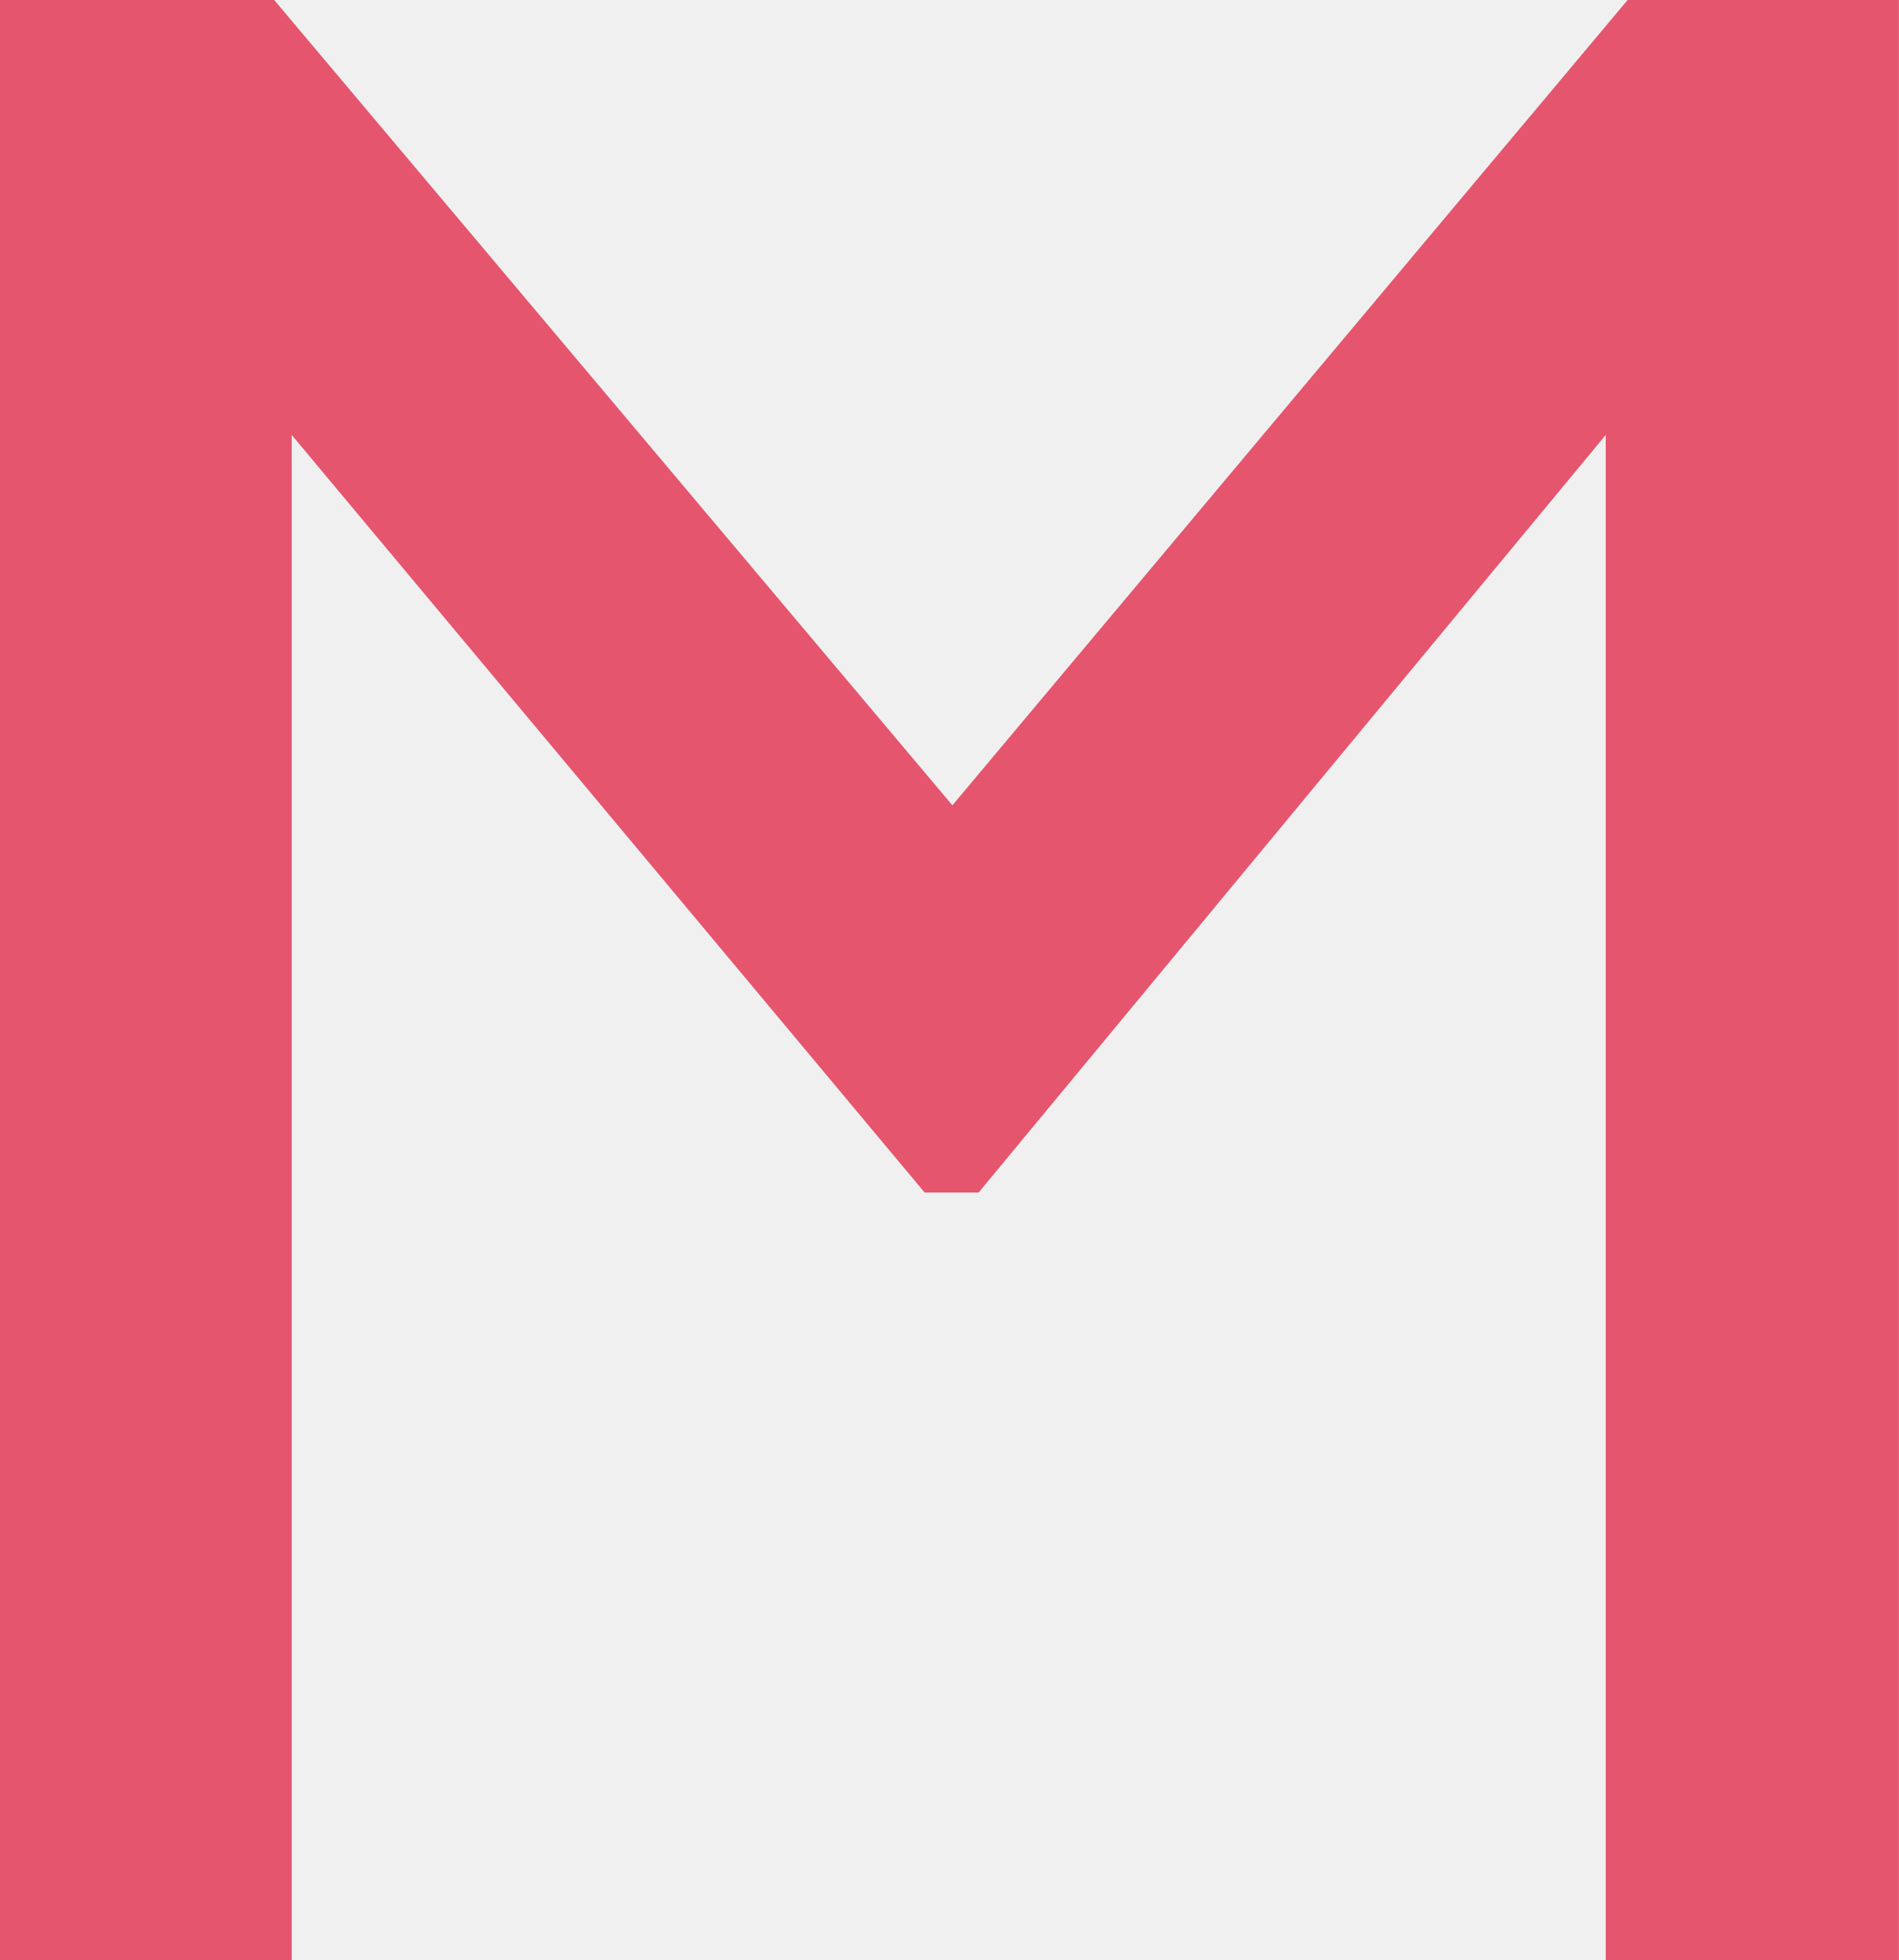
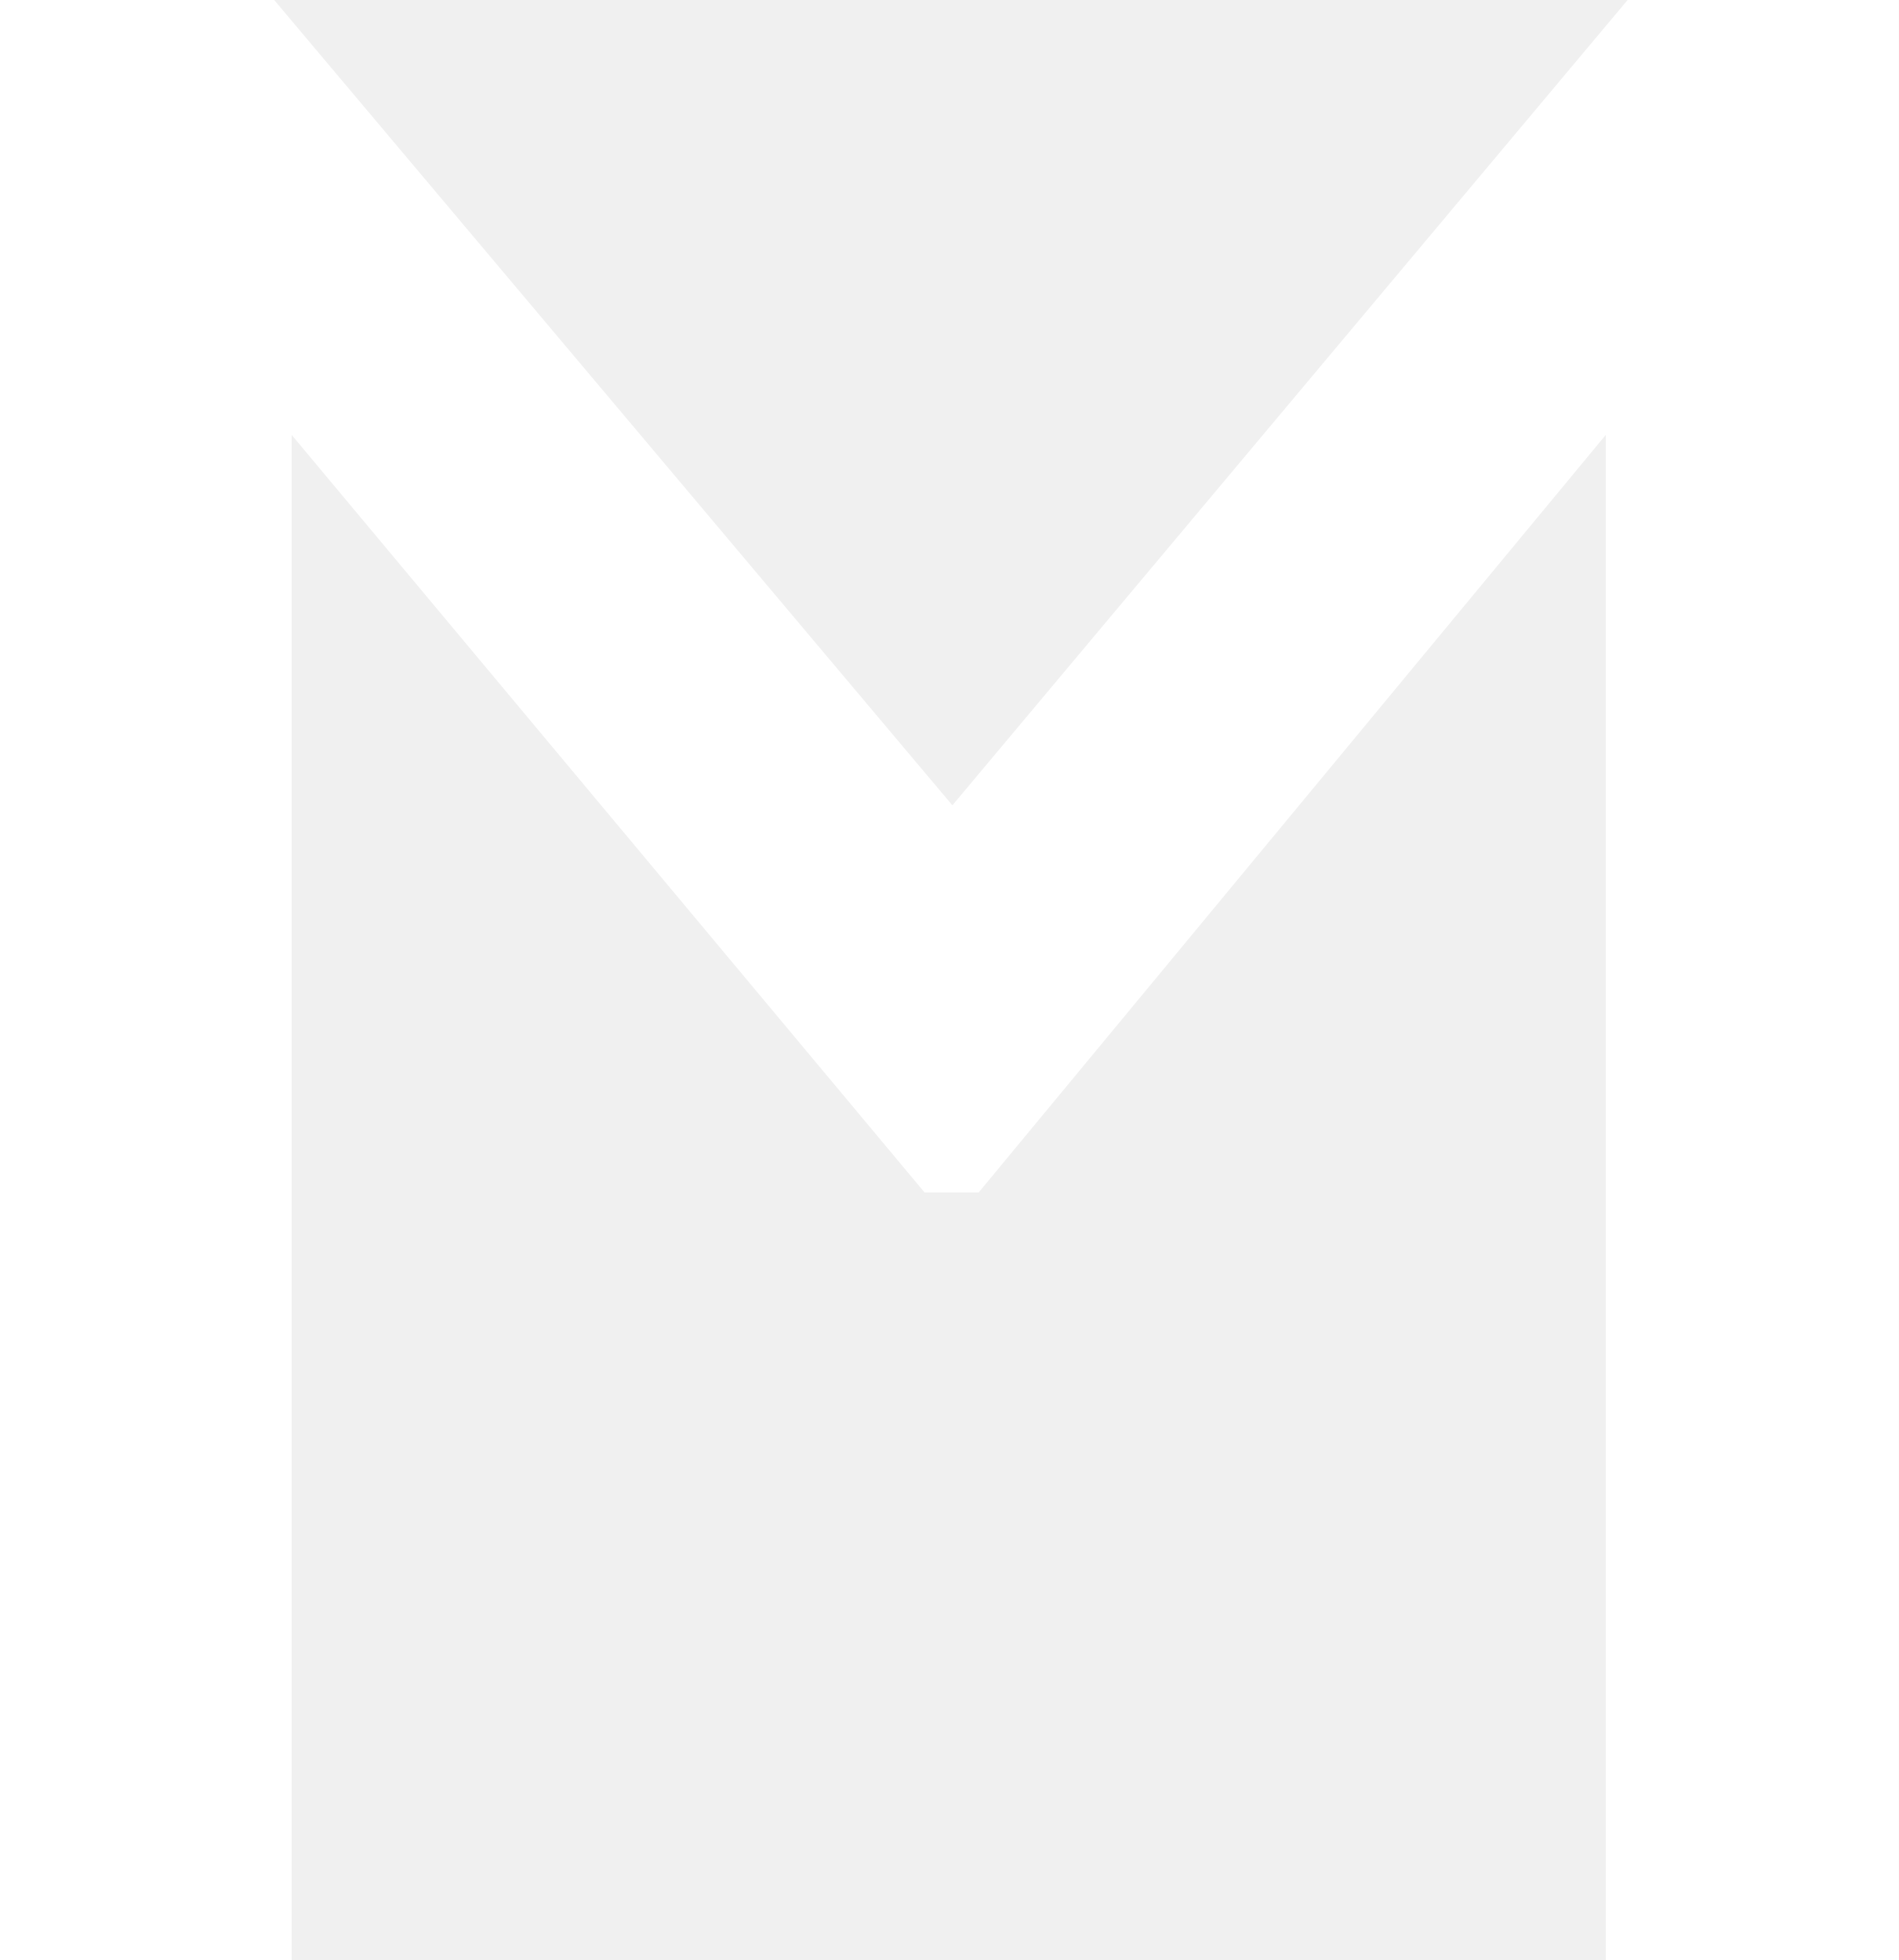
<svg xmlns="http://www.w3.org/2000/svg" width="31px" height="32px" viewBox="0 0 31 32" version="1.1">
  <g id="Mobile" stroke="none" stroke-width="1" fill="none" fill-rule="evenodd">
-     <g id="SignIn" transform="translate(-172, -243)" fill="#E5556E">
+     <g id="SignIn" transform="translate(-172, -243)" fill="#FFFFFF">
      <g id="Group" transform="translate(30, 243)">
        <g id="Group-6">
          <polygon id="M" points="168.571 0 173 0 173 32 168.214 32 168.214 7.101 157.976 19.47 157.095 19.47 146.762 7.101 146.762 32 142 32 142 0 146.476 0 157.548 13.148" />
        </g>
      </g>
    </g>
  </g>
</svg>
